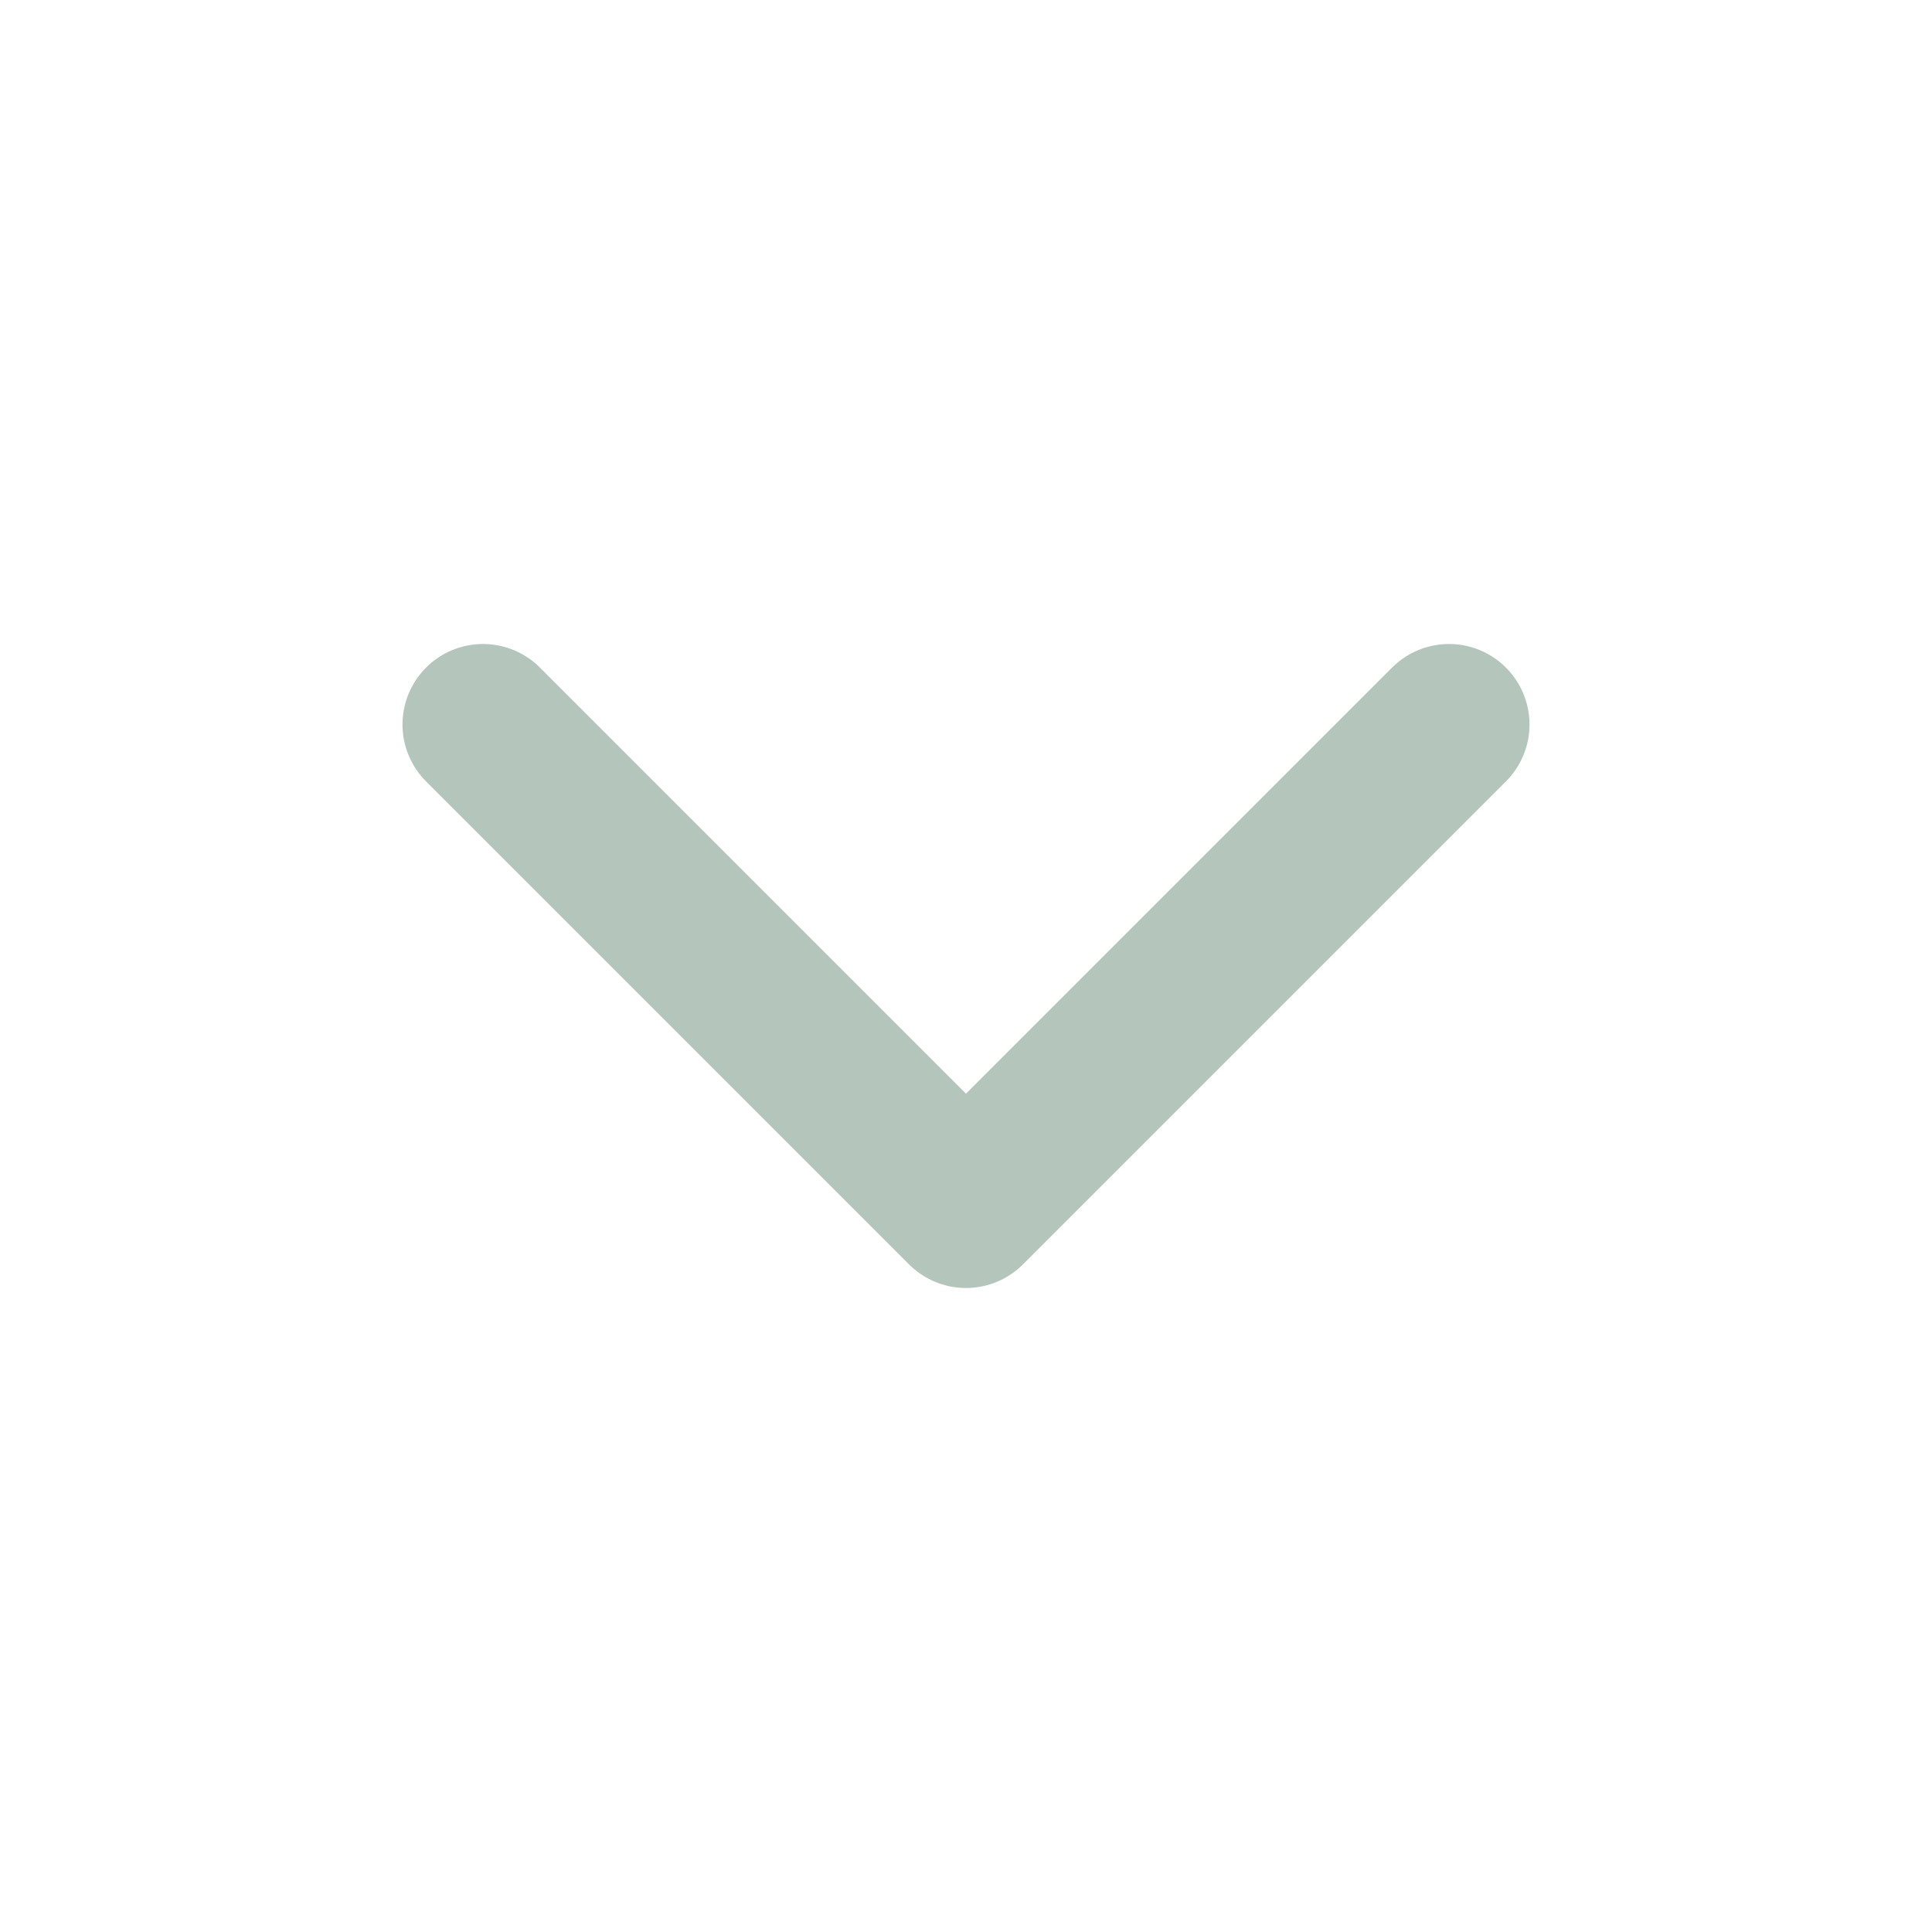
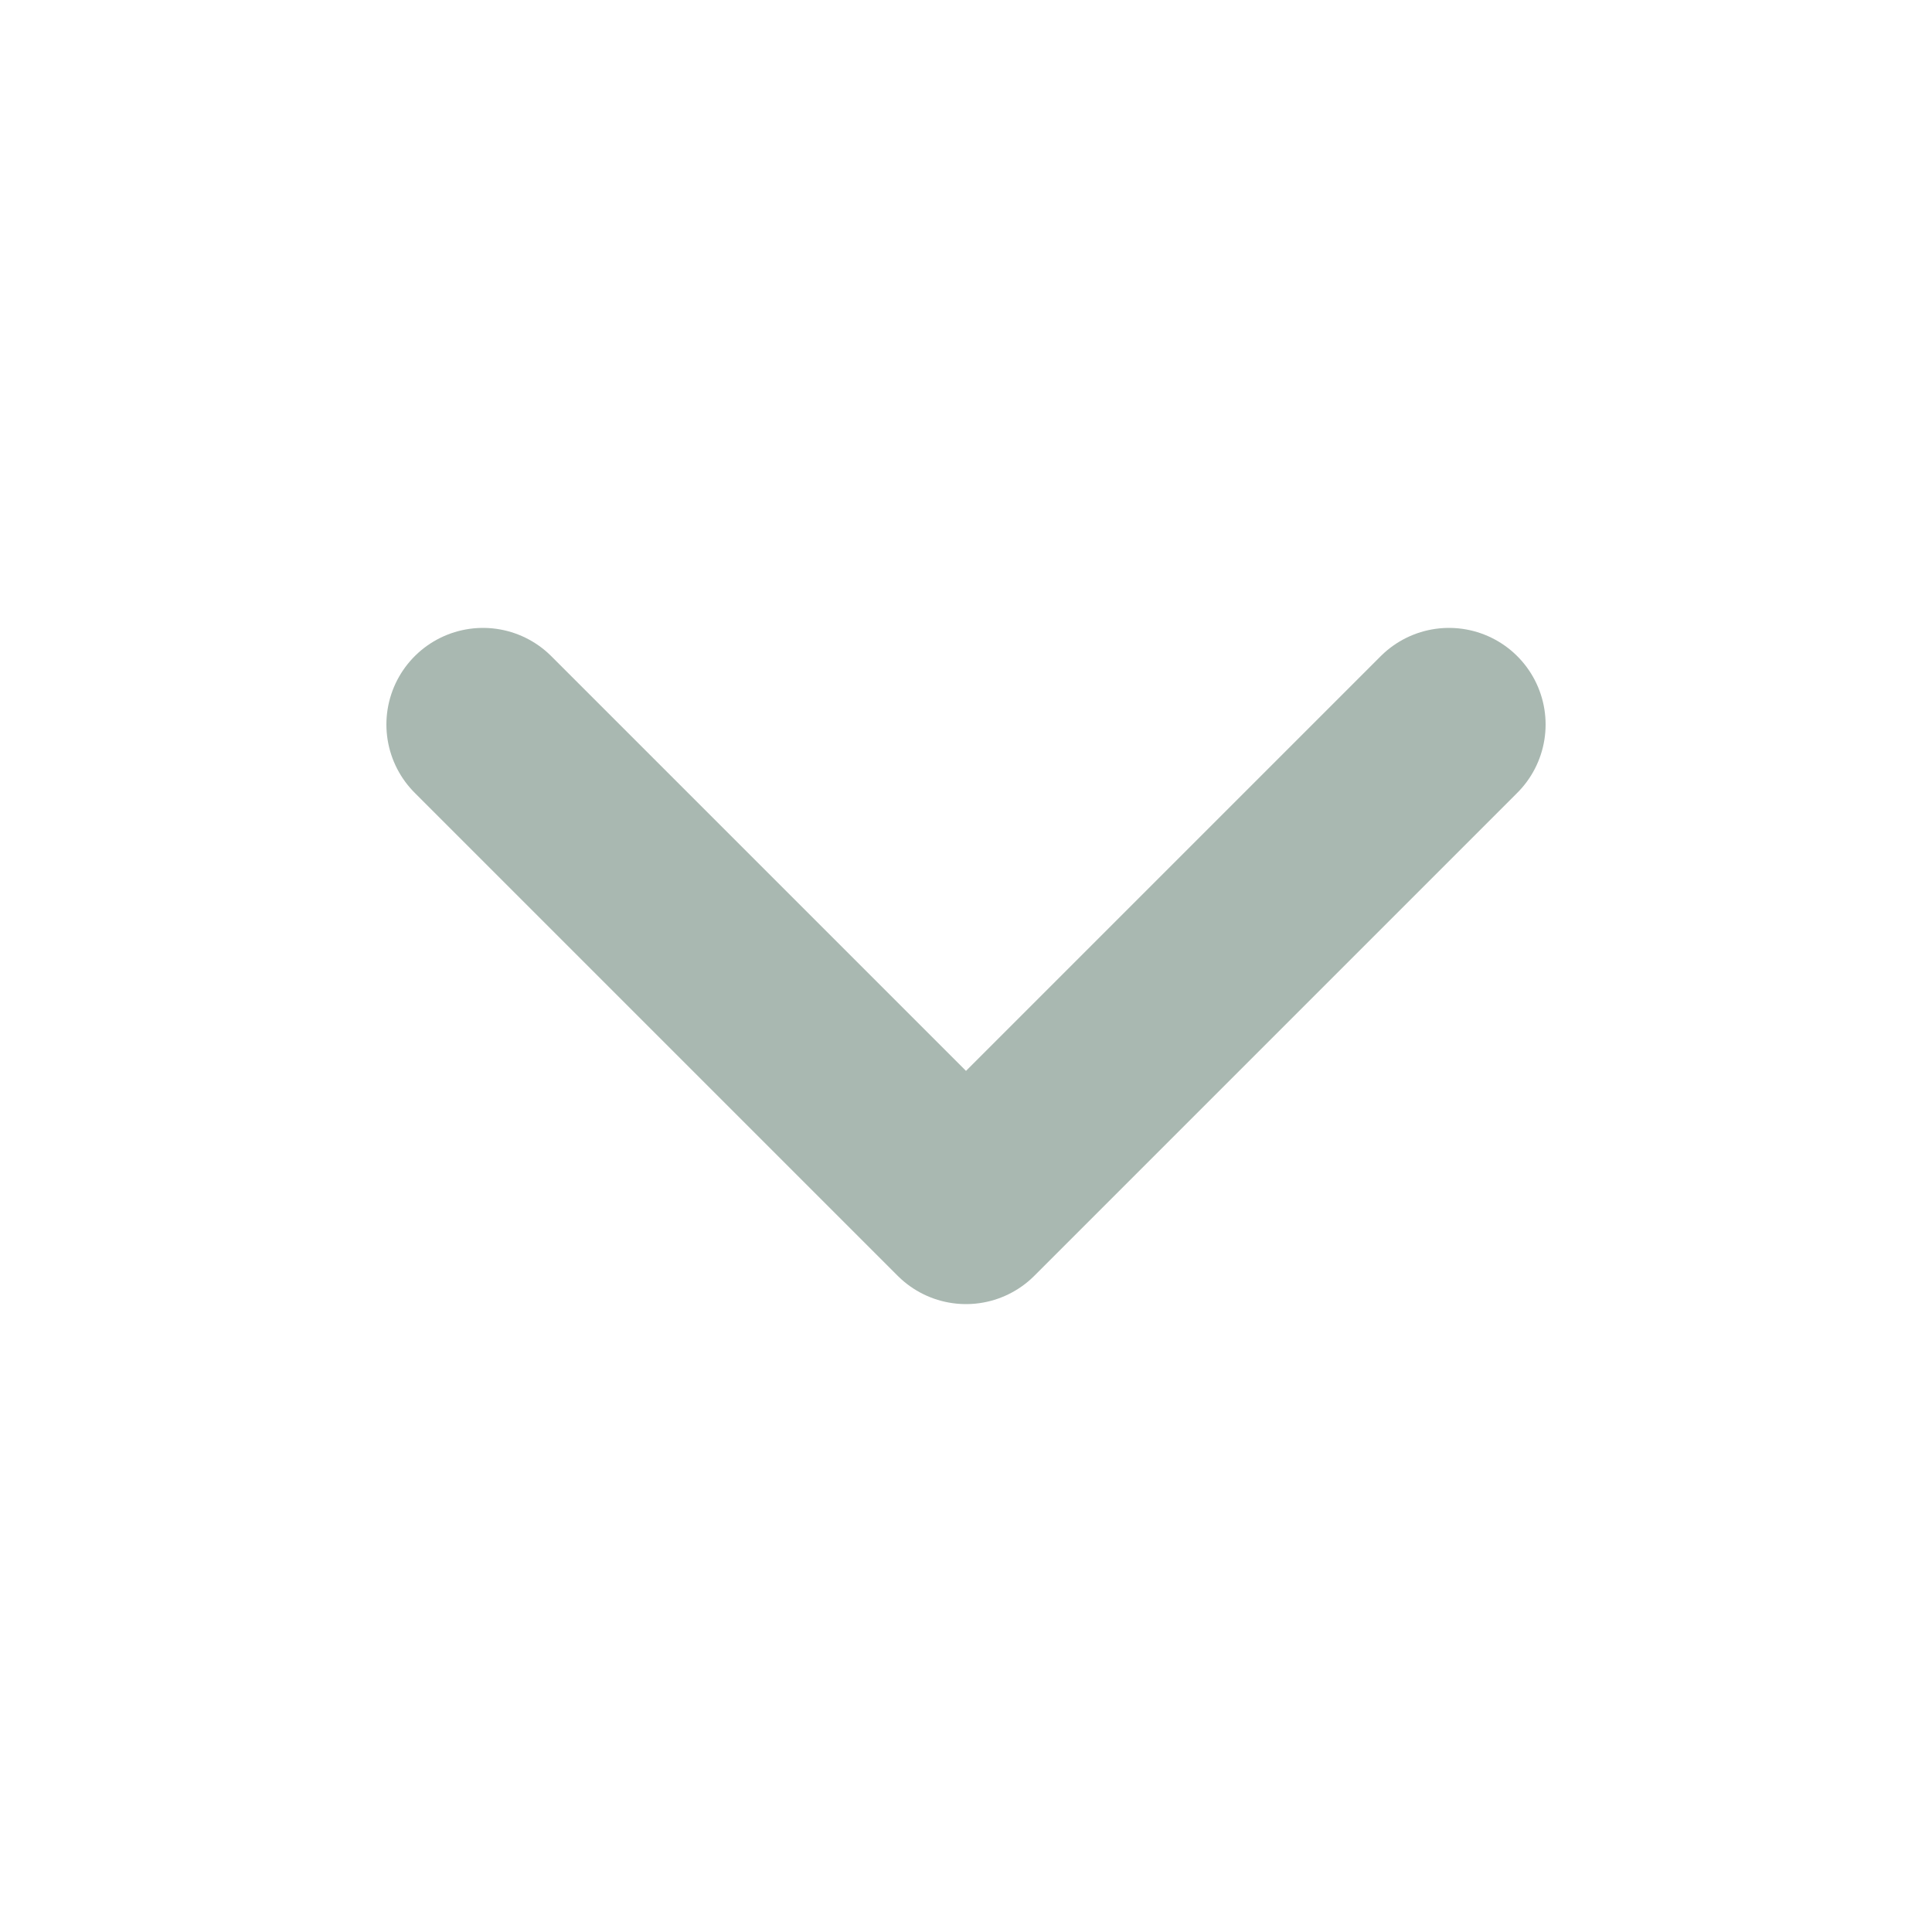
- <svg xmlns="http://www.w3.org/2000/svg" width="24" height="24" viewBox="0 0 24 24" fill="none" stroke="#b4c6bc" stroke-width="2" stroke-linecap="round" stroke-linejoin="round">
+ <svg xmlns="http://www.w3.org/2000/svg" width="24" height="24" viewBox="0 0 24 24" fill="none" stroke="#a9b8b1" stroke-width="2.4" stroke-linecap="round" stroke-linejoin="round">
  <path d="m6 9 6 6 6-6" />
</svg>
